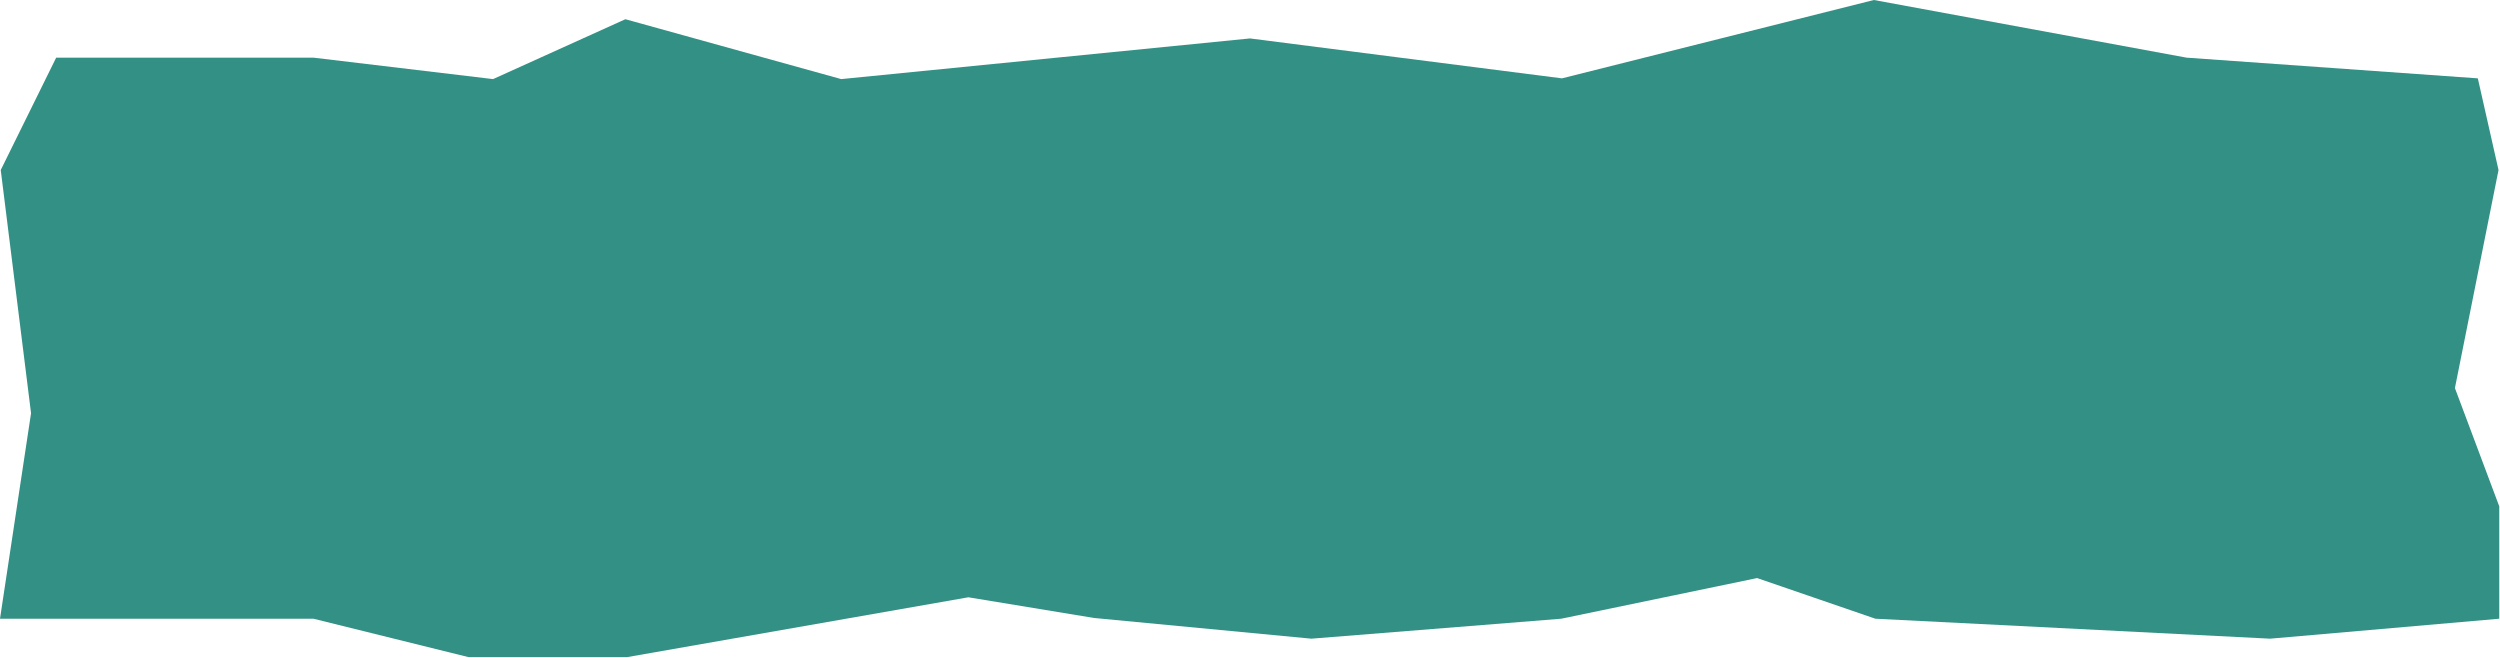
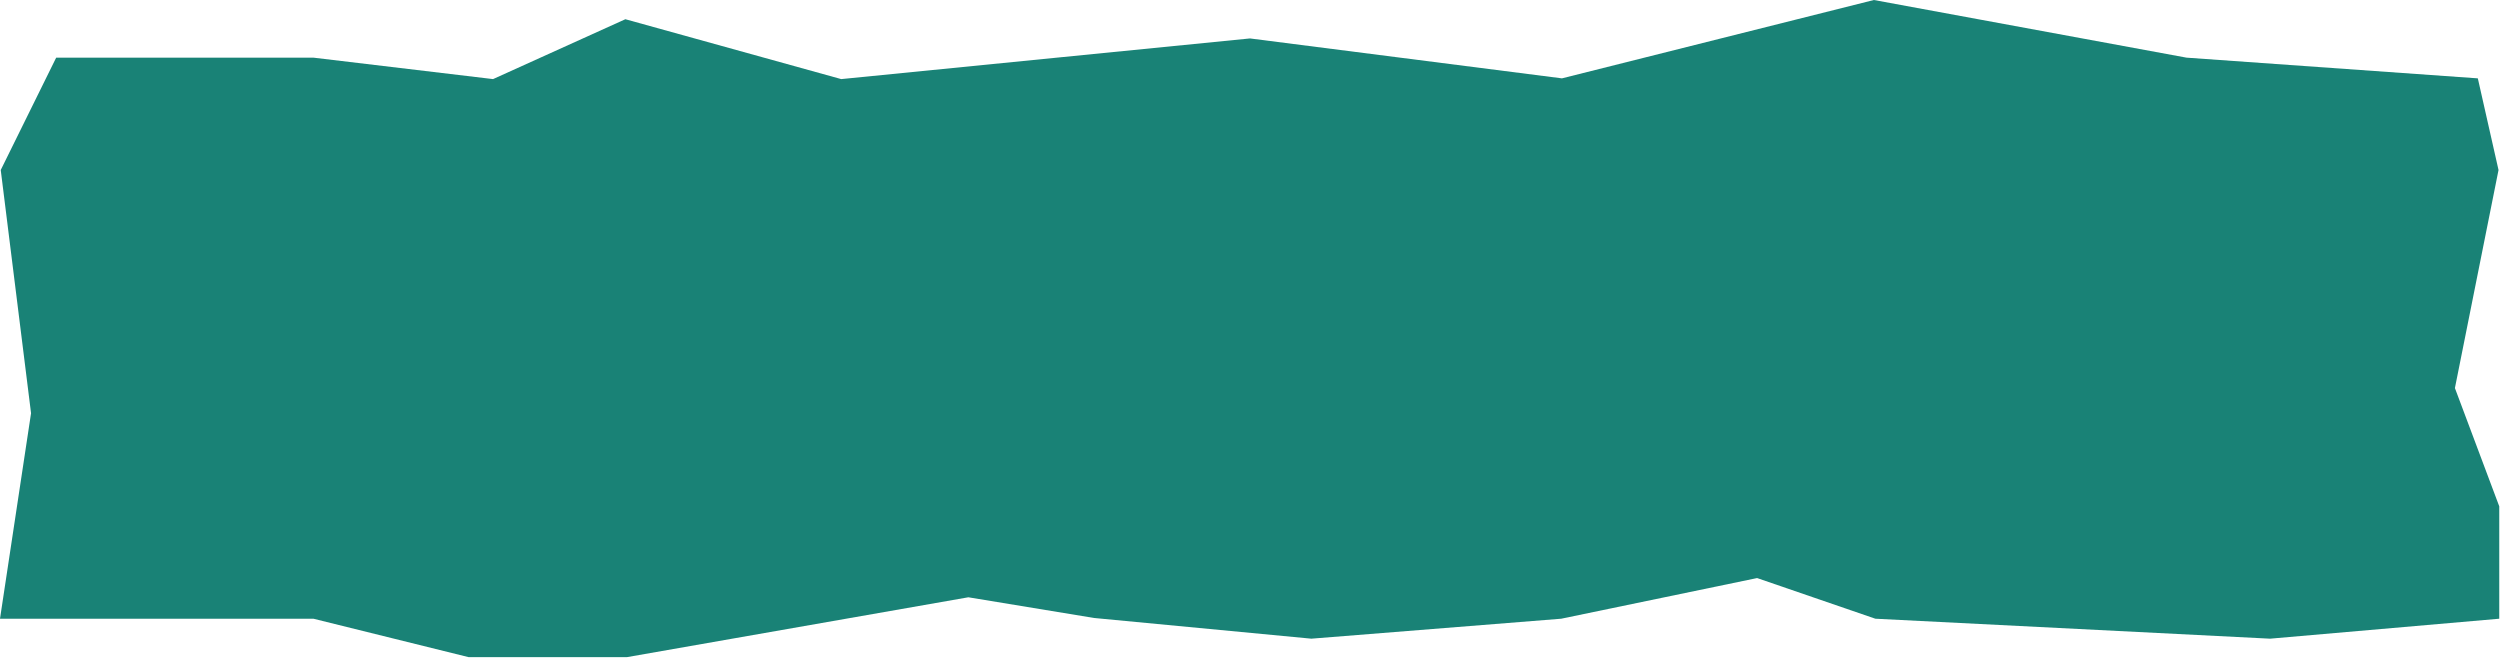
<svg xmlns="http://www.w3.org/2000/svg" preserveAspectRatio="none" viewBox="0 0 1691 445" fill="none">
-   <path d="M212 39H38L0.5 115L21 279.5L0 418.5H212L317 444.5H424L655 404L740 418L887 432L1056 418.5L1188.5 391L1268.5 418.5L1535.5 432L1690.5 418.5V342.5L1660.5 262.5L1690 115L1676 53L1479 39L1267.5 0L1056.5 53L845.5 26L569 53.5L423 13L333.5 53.5L212 39Z" fill="#007567" fill-opacity="0.8" />
+   <path d="M212 39H38L0.5 115L21 279.5L0 418.5H212L317 444.5H424L655 404L740 418L887 432L1056 418.5L1188.5 391L1268.5 418.5L1535.5 432L1690.5 418.5V342.5L1660.5 262.5L1690 115L1676 53L1479 39L1267.5 0L1056.5 53L845.5 26L569 53.5L423 13L333.5 53.5L212 39Z" fill="#007567" fill-opacity="0.9" />
</svg>
